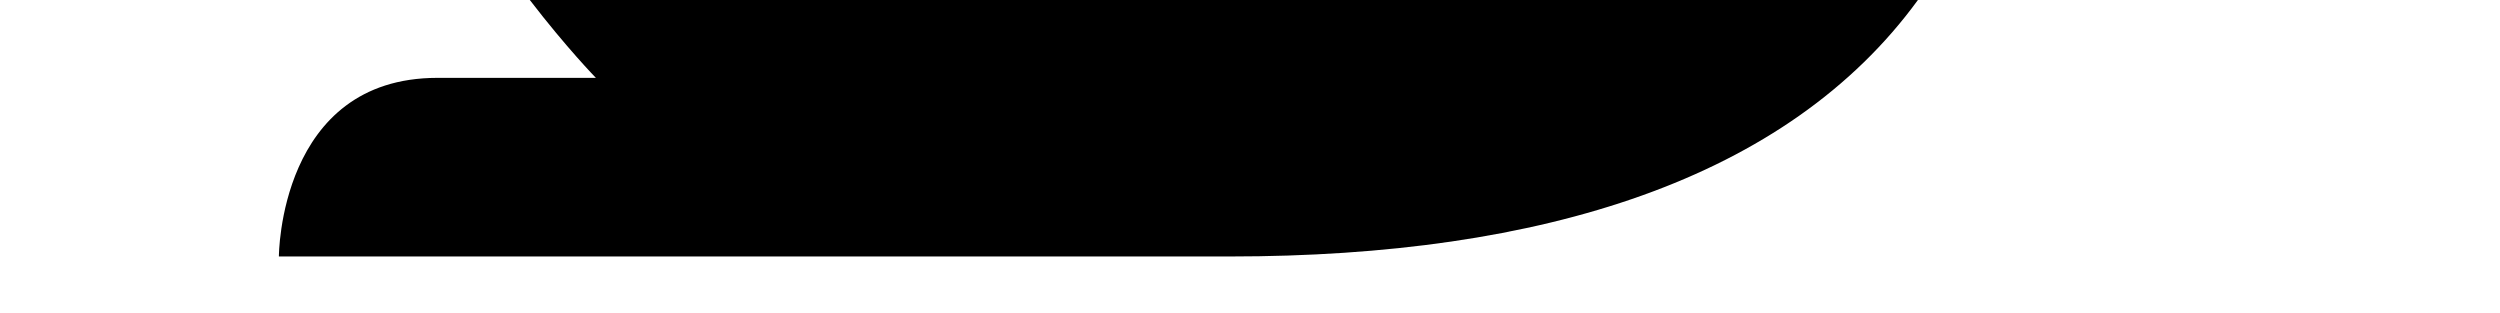
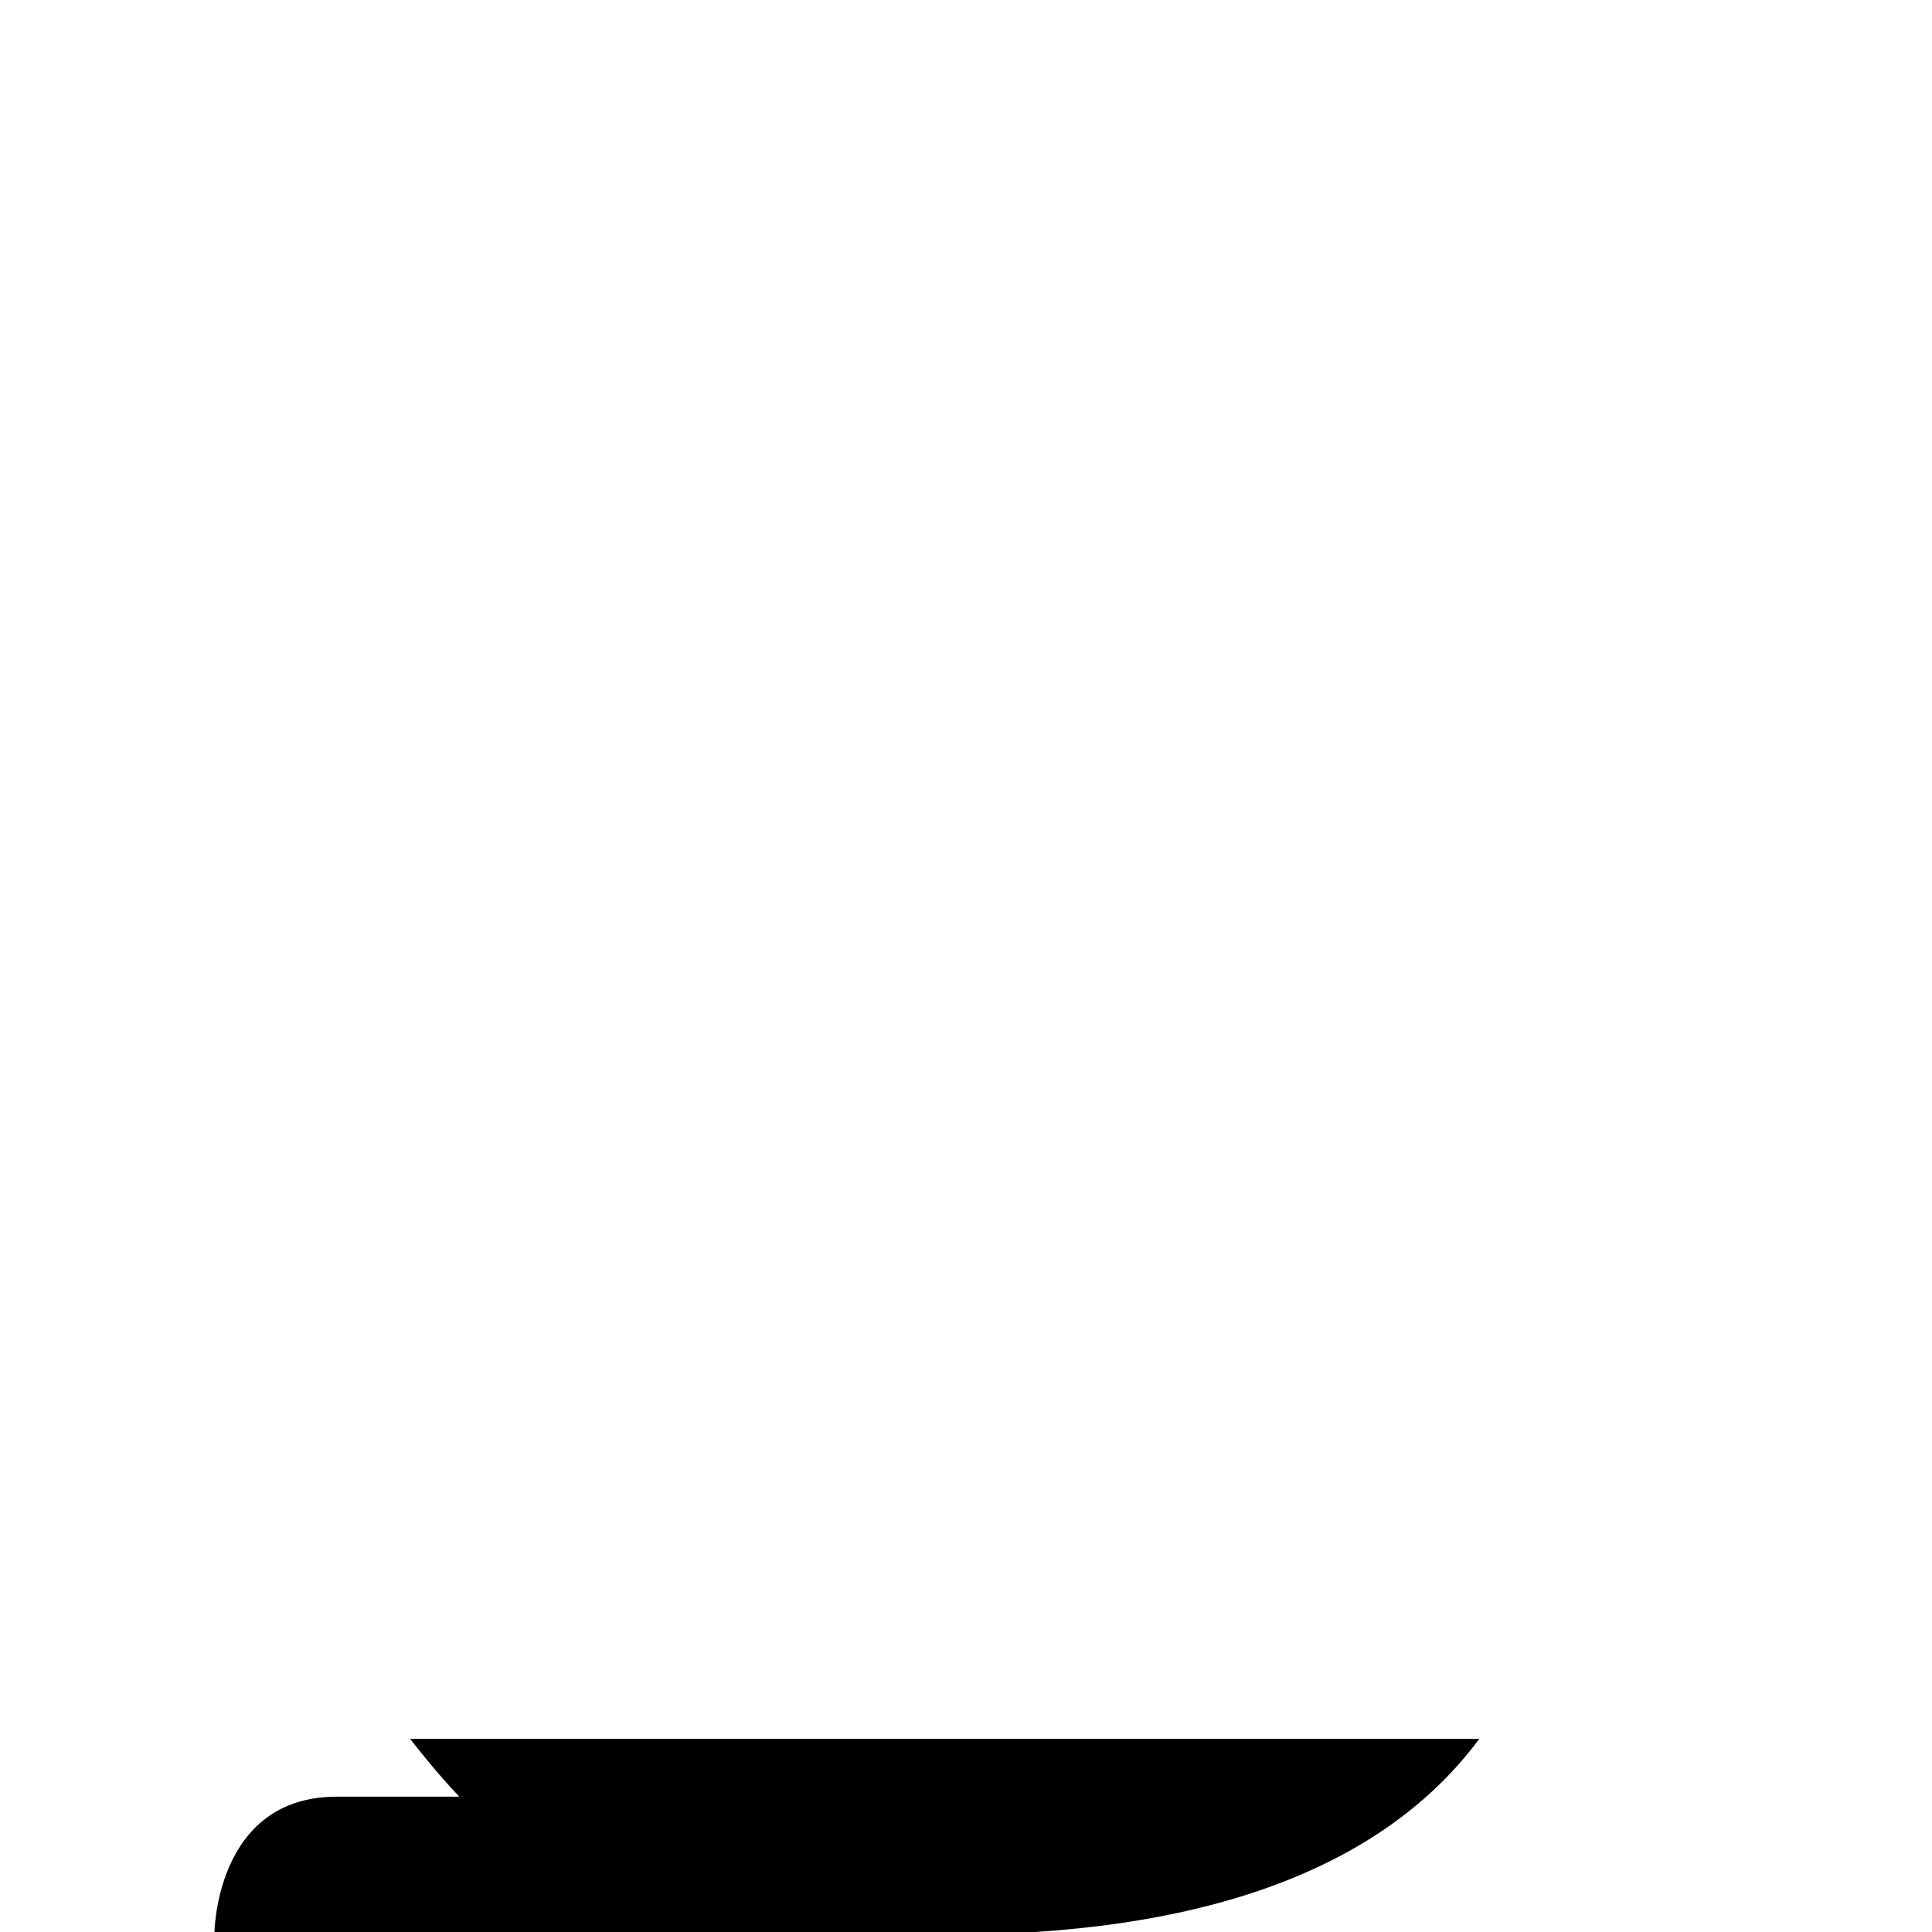
- <svg xmlns="http://www.w3.org/2000/svg" width="100%" height="100%" viewBox="0 0 16 2" version="1.1" xml:space="preserve" style="fill-rule:evenodd;clip-rule:evenodd;stroke-linejoin:round;stroke-miterlimit:1.414;">
-   <g transform="matrix(1.0144,0,0,1.14315,-0.243906,-15.5058)">
-     <path d="M12.341,13.564L3.583,13.564C3.816,13.833 4,14 4,14L3,14C2,14 2,15 2,15L8,15C9.976,15 11.518,14.566 12.341,13.564C12.341,13.564 12.341,13.564 12.341,13.564Z" />
+ <svg xmlns="http://www.w3.org/2000/svg" width="100%" height="100%" viewBox="0 0 16 16" version="1.1" xml:space="preserve" style="fill-rule:evenodd;clip-rule:evenodd;stroke-linejoin:round;stroke-miterlimit:1.414;">
+   <g transform="matrix(1.0144,0,0,1.14315,-0.2536,-1.12494)">
+     <path d="M12.327,13.581L3.598,13.581C3.598,13.581 3.598,13.581 3.598,13.581C3.824,13.84 4,14 4,14L3,14C2,14 2,15 2,15L8,15C9.965,15 11.501,14.571 12.327,13.581C12.327,13.581 12.327,13.581 12.327,13.581Z" />
  </g>
</svg>
